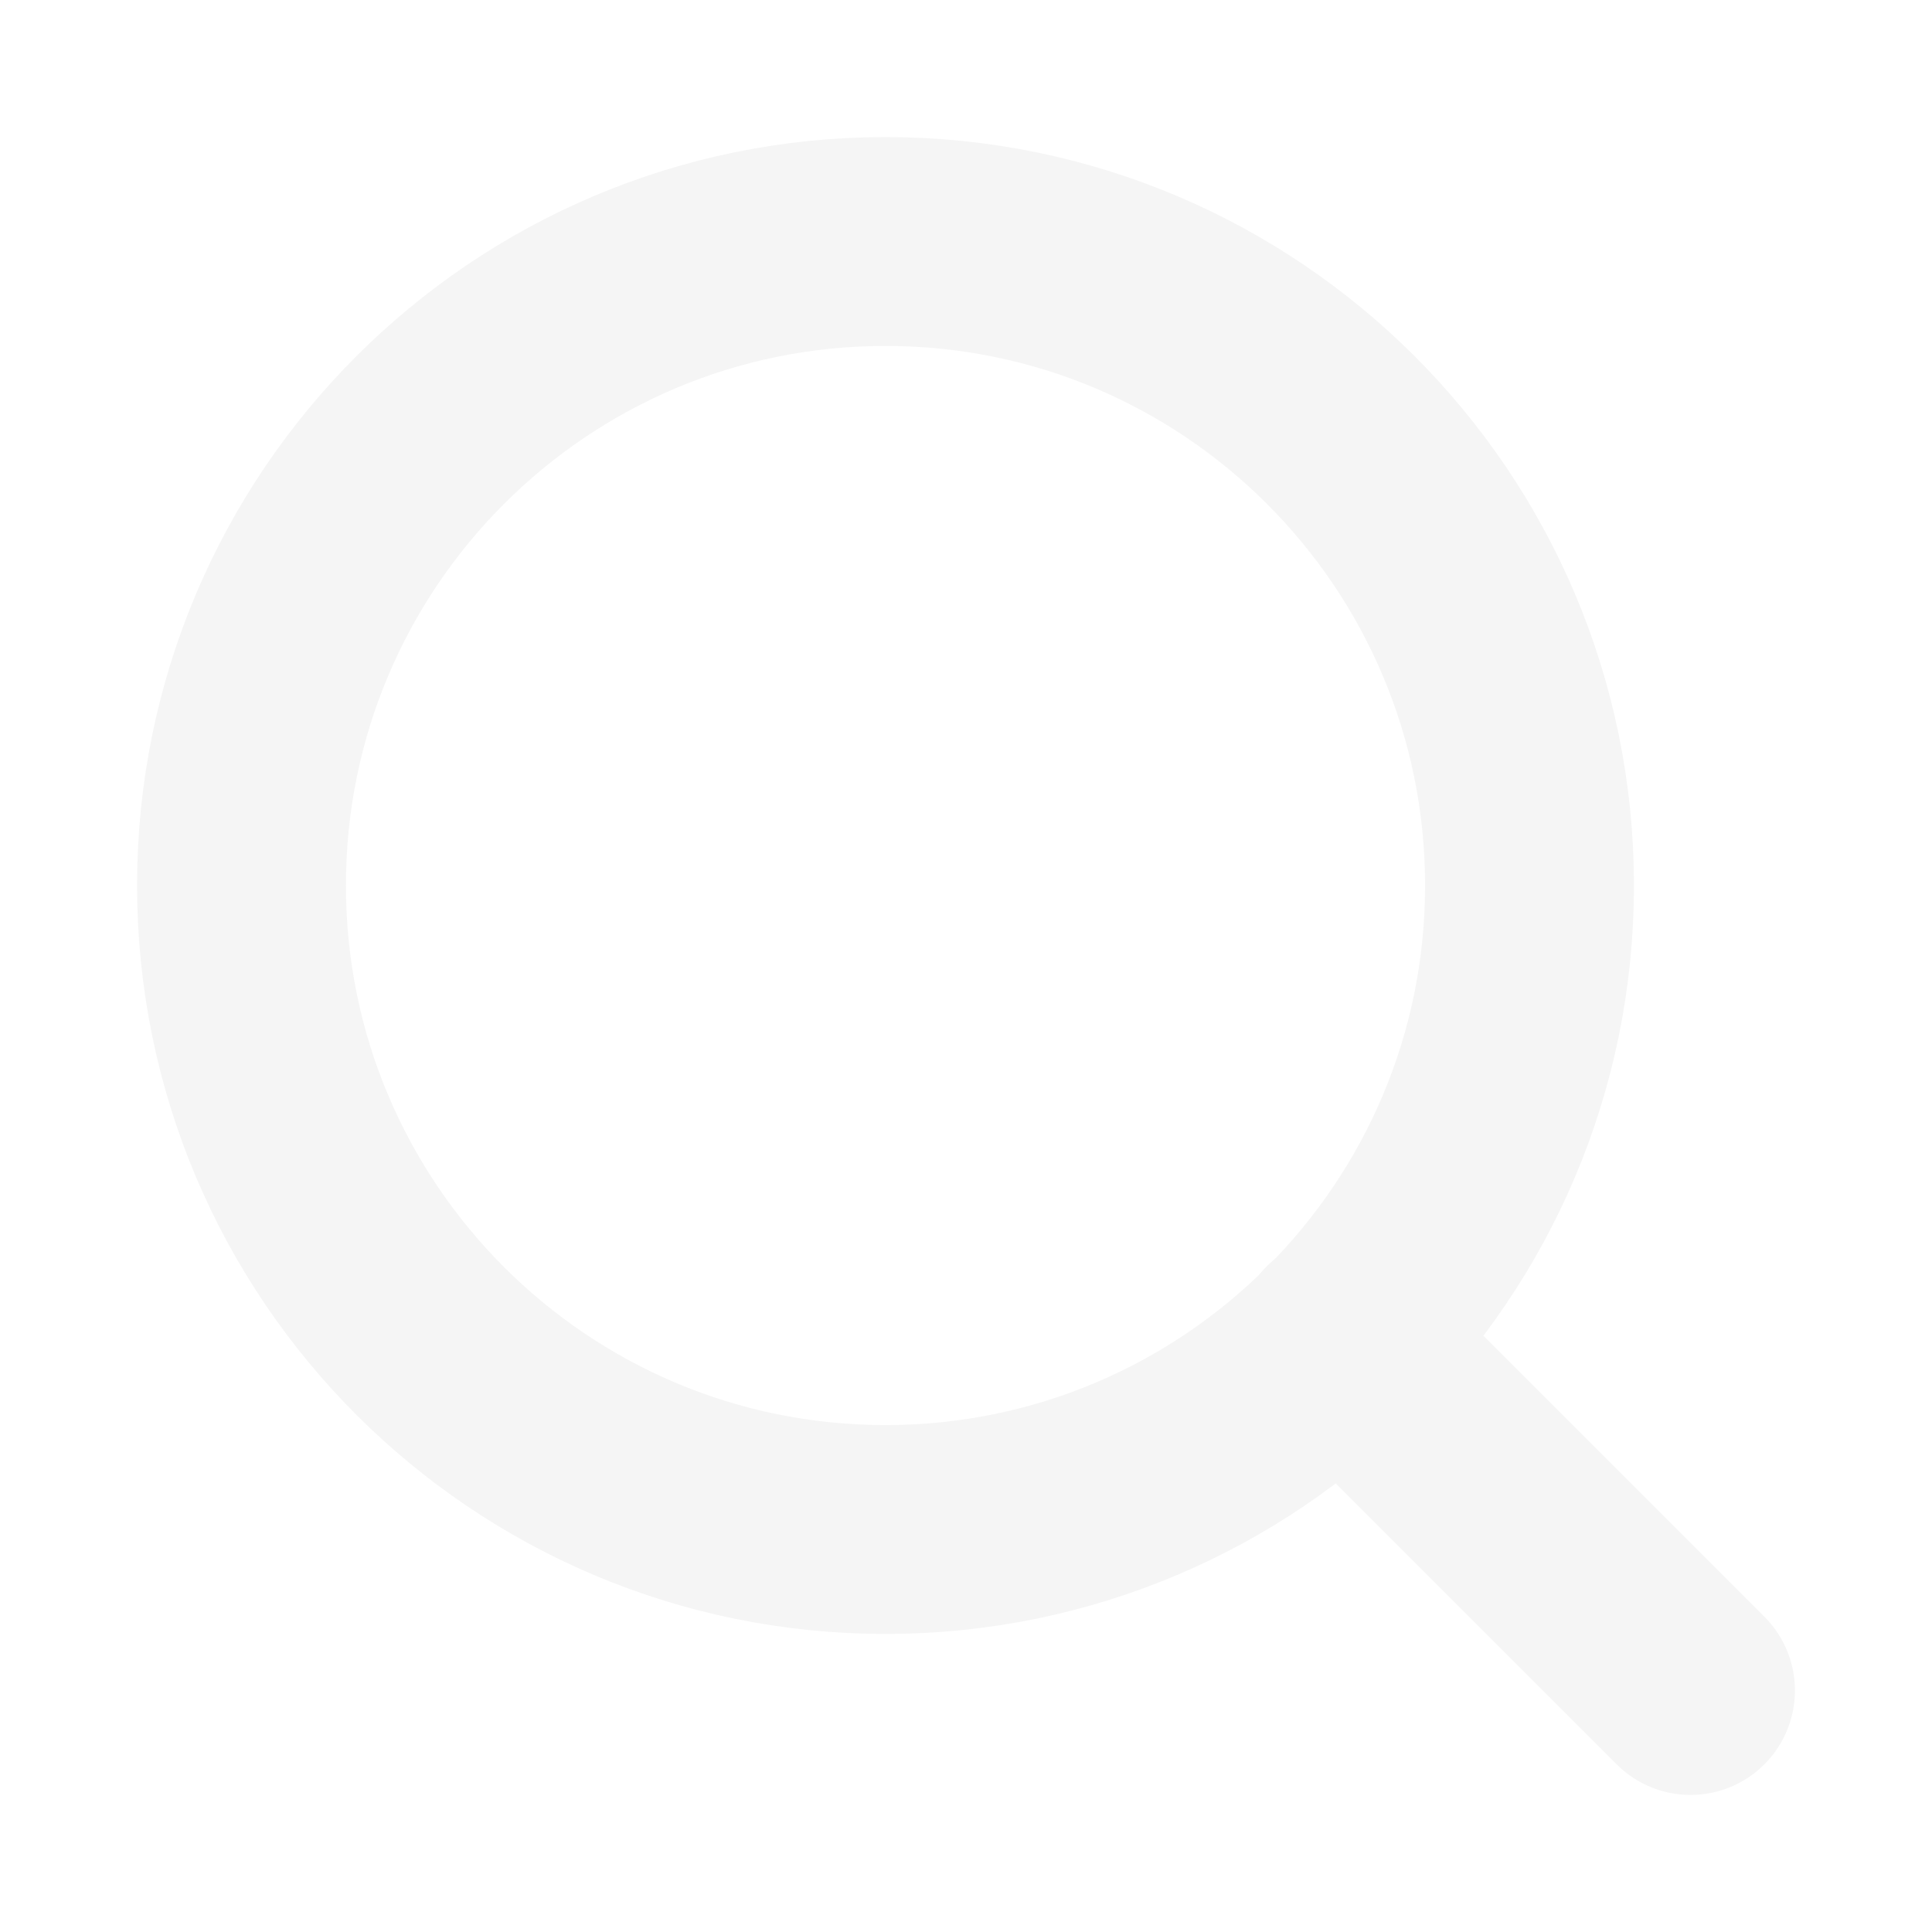
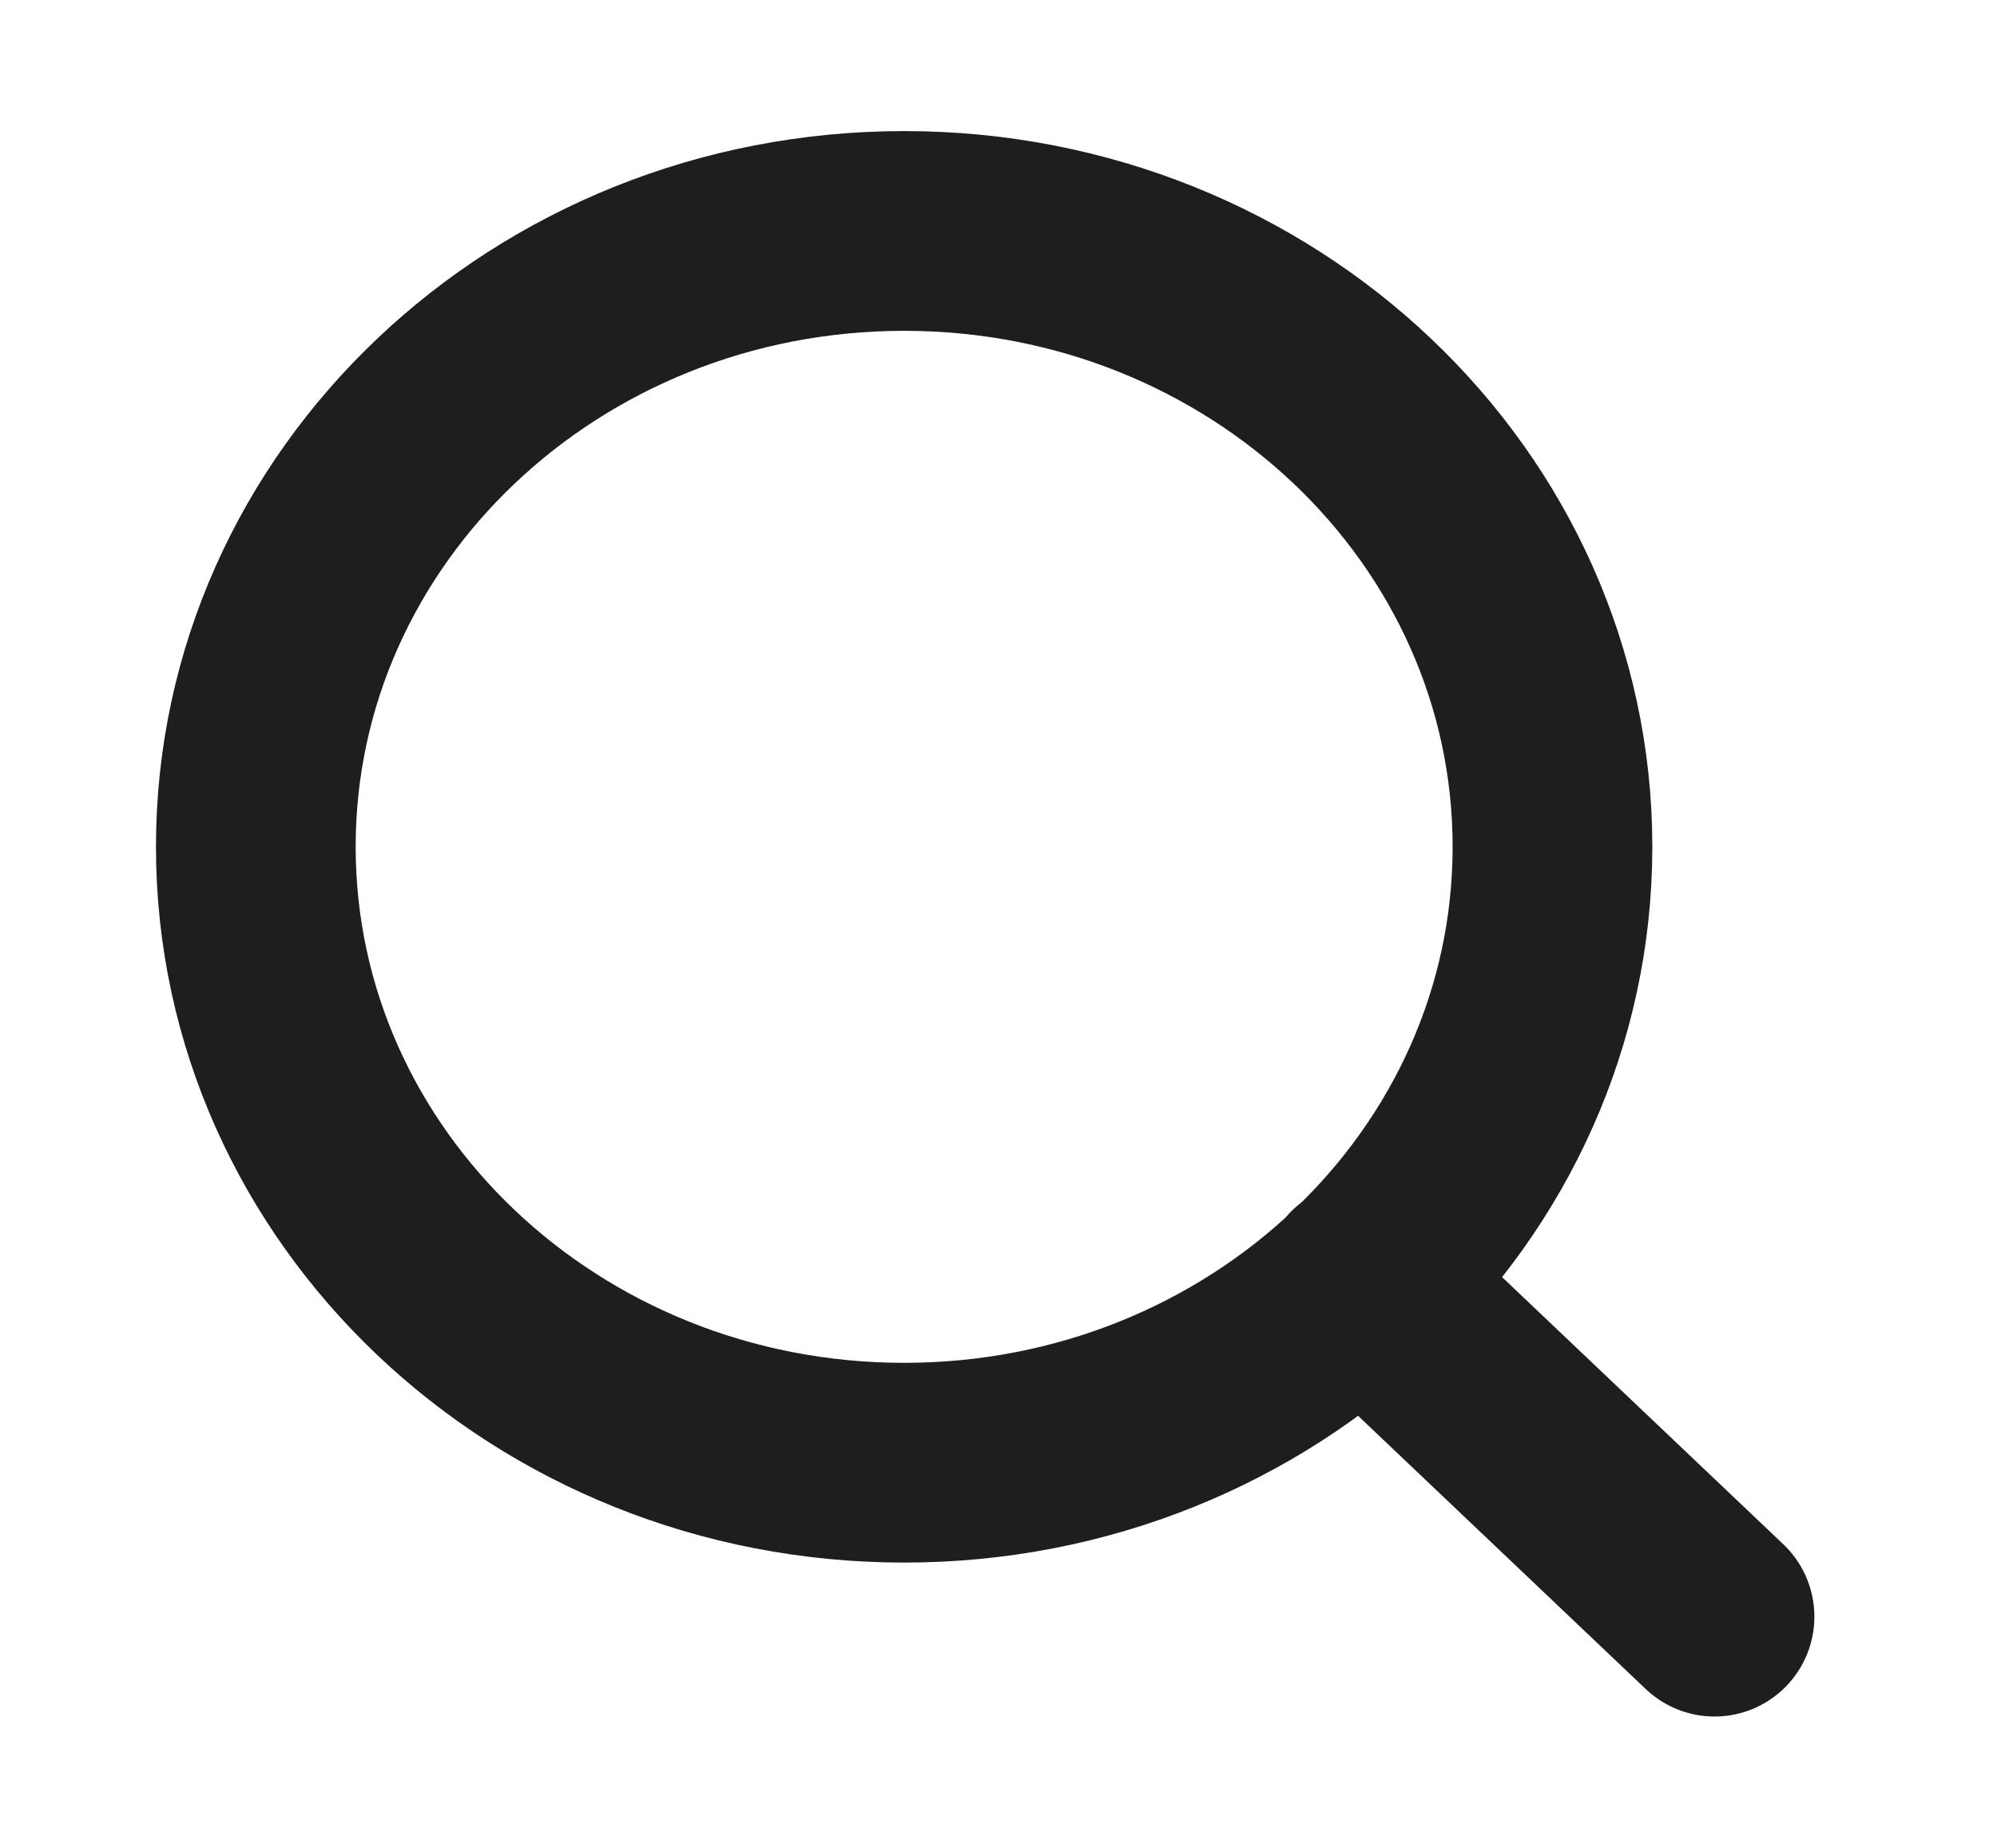
- <svg xmlns="http://www.w3.org/2000/svg" width="37" height="37" viewBox="0 0 37 37" fill="none">
-   <path d="M32.375 32.375L25.669 25.669M29.292 16.958C29.292 23.77 23.77 29.292 16.958 29.292C10.147 29.292 4.625 23.77 4.625 16.958C4.625 10.147 10.147 4.625 16.958 4.625C23.77 4.625 29.292 10.147 29.292 16.958Z" stroke="#F5F5F5" stroke-width="4" stroke-linecap="round" stroke-linejoin="round" />
+ <svg xmlns="http://www.w3.org/2000/svg" width="40" height="37" viewBox="0 0 40 37" fill="none">
+   <path d="M34.342 32.375L27.281 25.669M31.096 16.958C31.096 23.77 25.282 29.292 18.11 29.292C10.938 29.292 5.124 23.77 5.124 16.958C5.124 10.147 10.938 4.625 18.11 4.625C25.282 4.625 31.096 10.147 31.096 16.958Z" stroke="#1E1E1E" stroke-width="4" stroke-linecap="round" stroke-linejoin="round" />
</svg>
